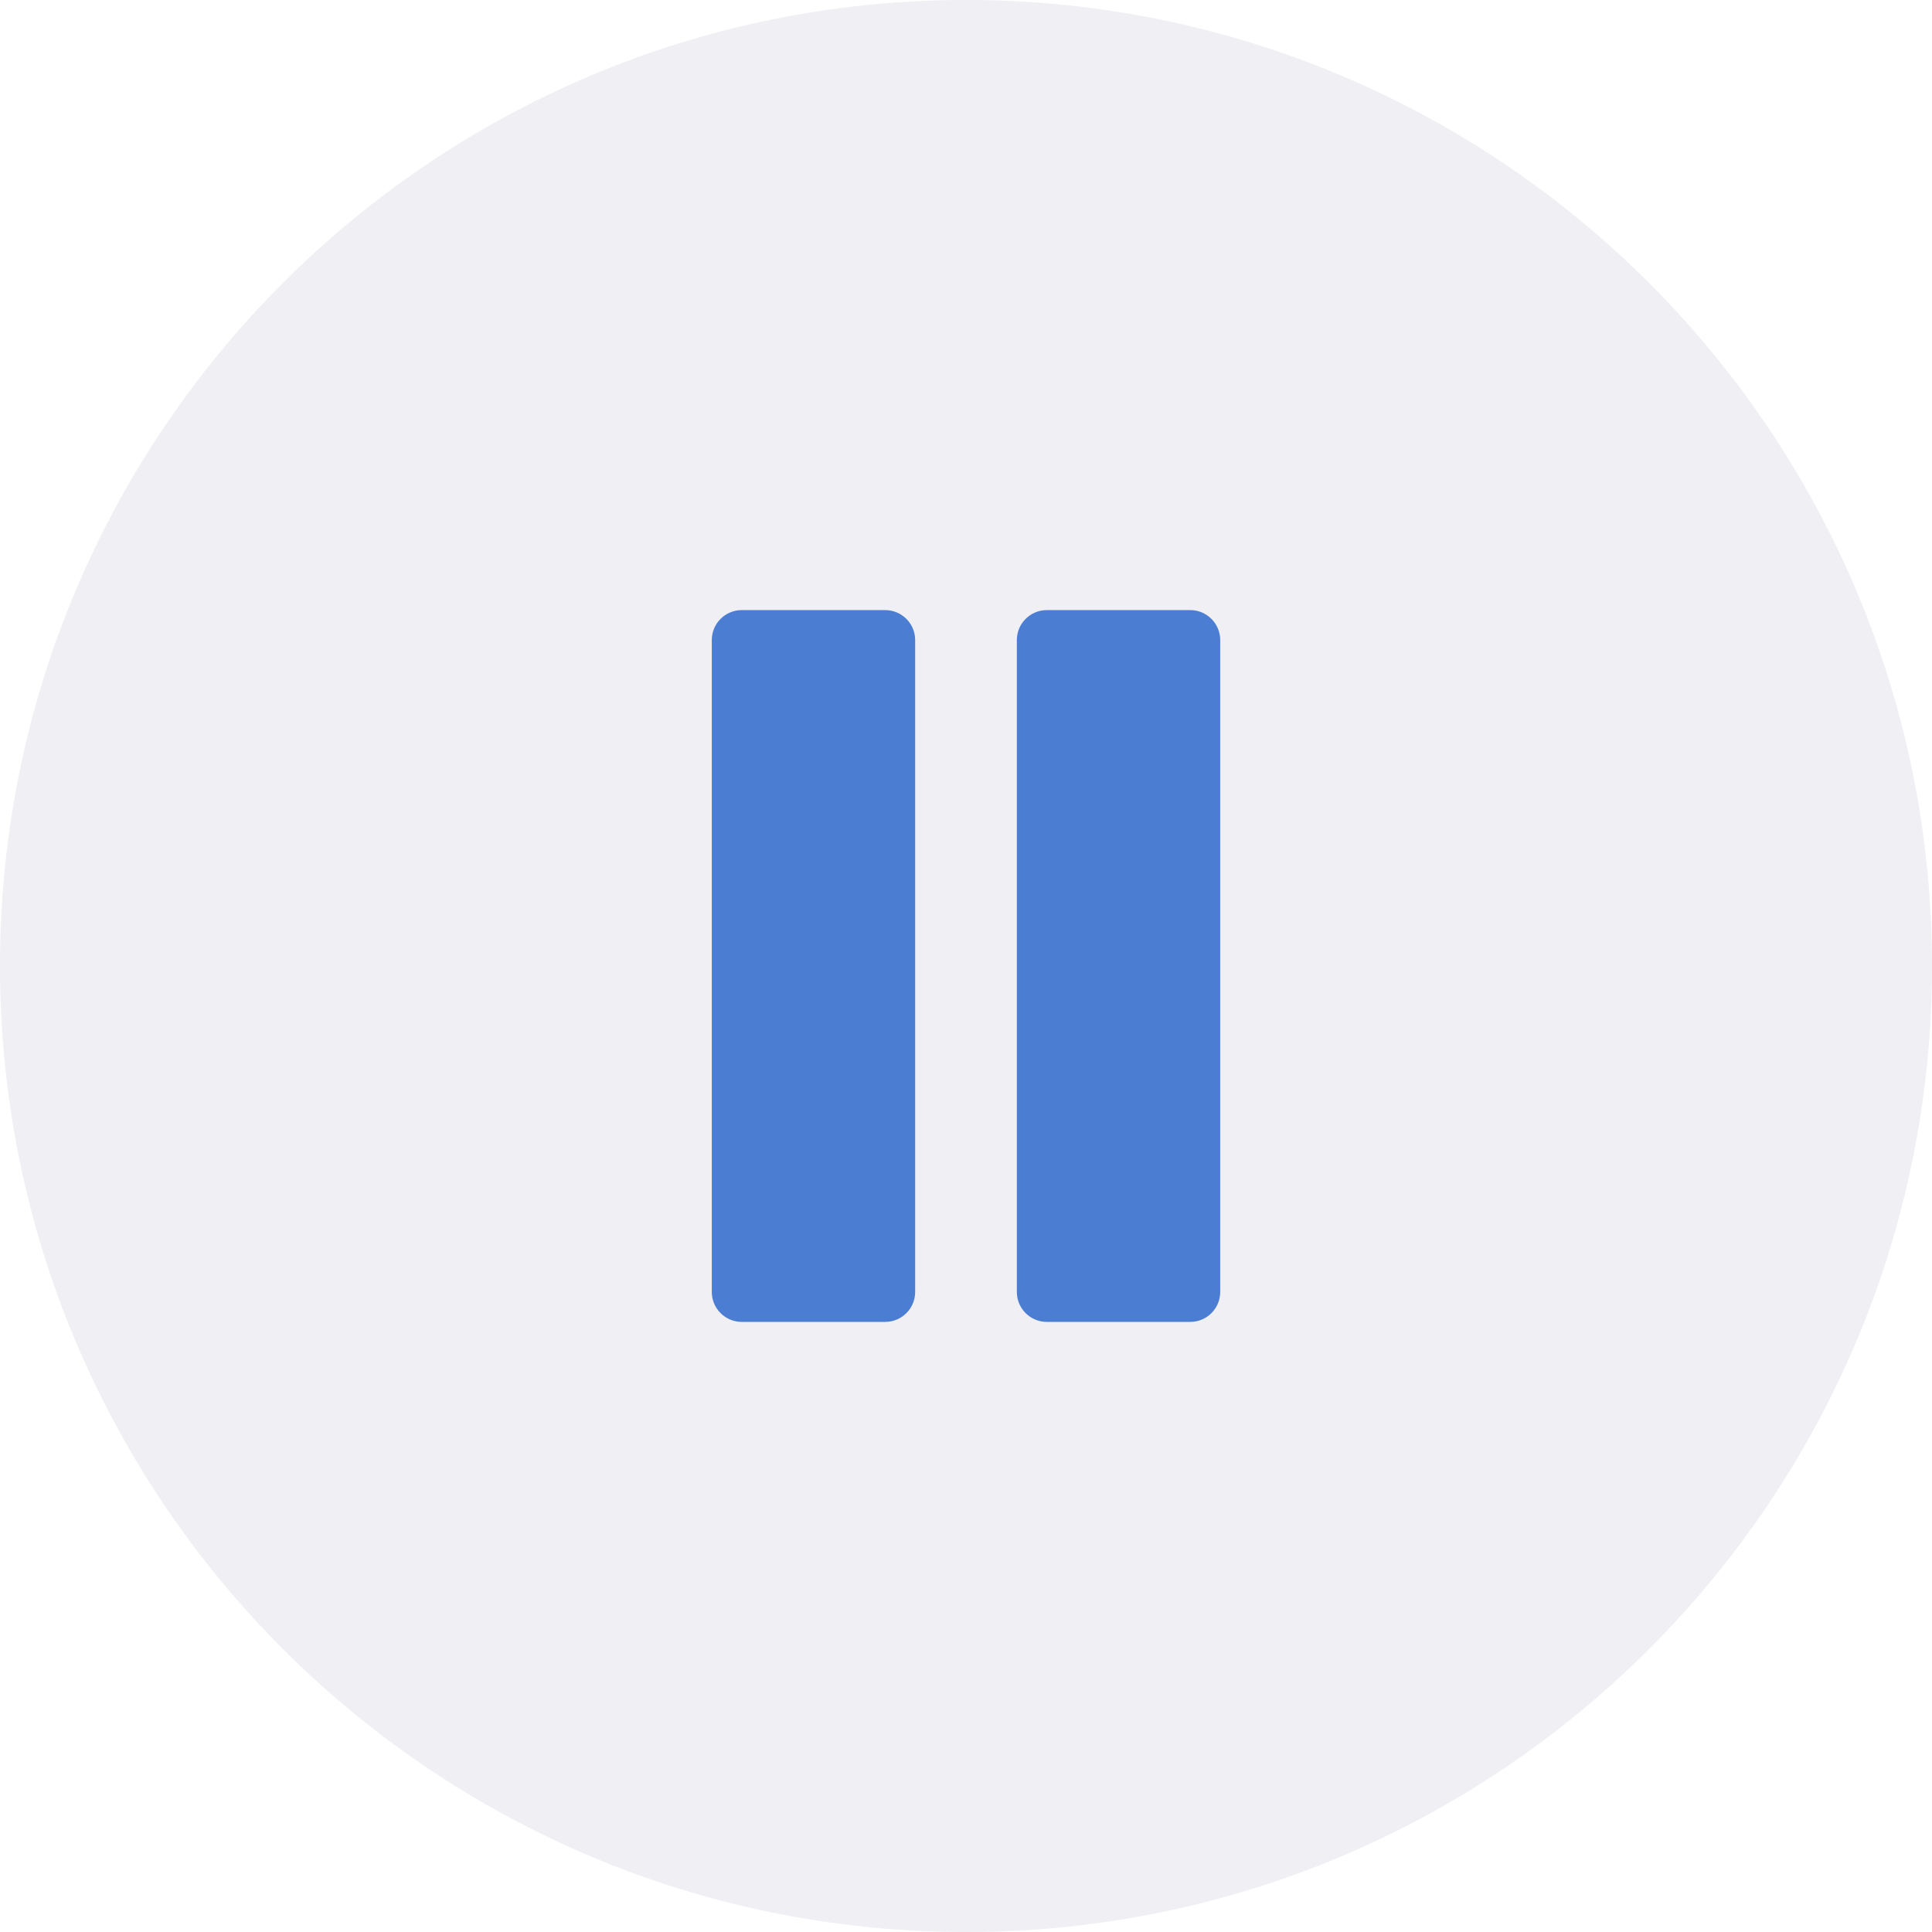
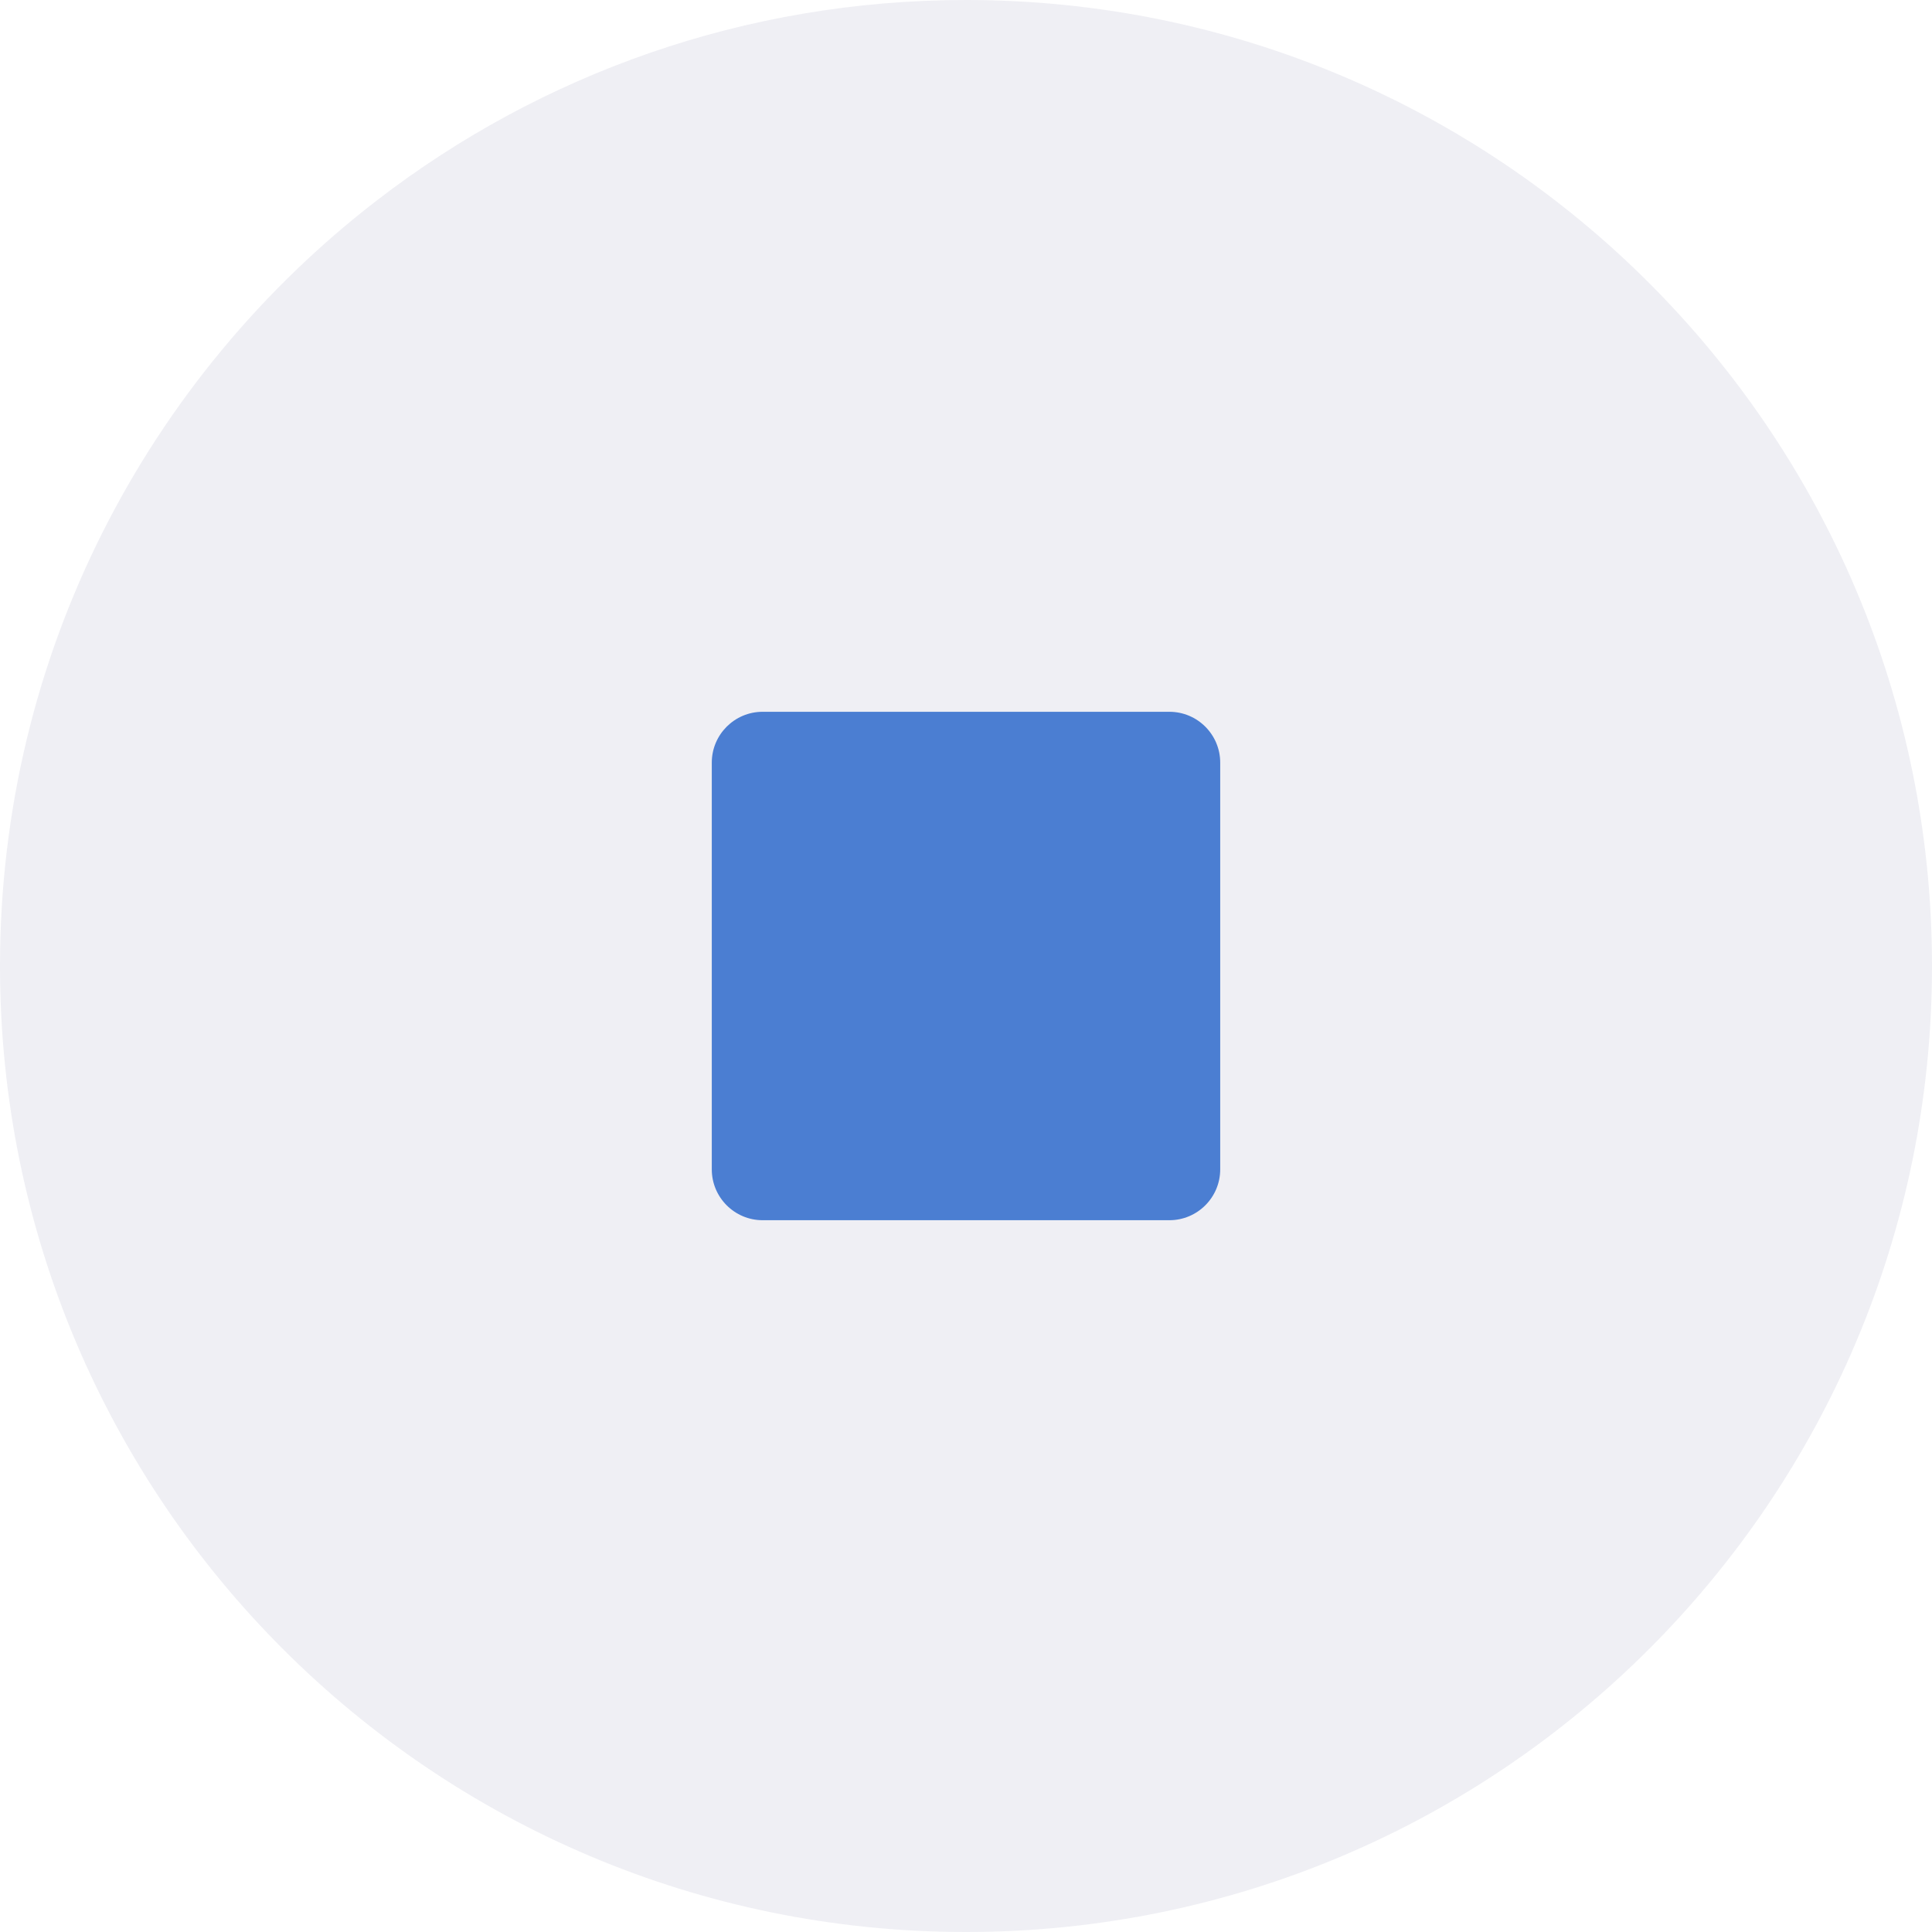
<svg xmlns="http://www.w3.org/2000/svg" width="30px" height="30px" viewBox="0 0 38 38" version="1.1">
  <g id="Conversation" stroke="none" stroke-width="1" fill="none" fill-rule="evenodd">
-     <g id="" transform="translate(-257, -548)">
-       <g id="" transform="translate(257, 548)">
-         <circle id="Oval" fill="#EFEFF4" cx="19" cy="19" r="19" />
-         <path d="M17.411,12 C17.736,12 18,12.264 18,12.589 L18,25.411 C18,25.736 17.736,26 17.411,26 L14.589,26 C14.264,26 14,25.736 14,25.411 L14,12.589 C14,12.264 14.264,12 14.589,12 L17.411,12 Z M23.411,12 C23.736,12 24,12.264 24,12.589 L24,25.411 C24,25.736 23.736,26 23.411,26 L20.589,26 C20.264,26 20,25.736 20,25.411 L20,12.589 C20,12.264 20.264,12 20.589,12 L23.411,12 Z" fill="#4b7ed2" />
+     <g transform="translate(-267, -548)">
+       <g id="Group-6" transform="translate(267, 548)">
+         <path d="M19,38 C29.493,38 38,29.493 38,19 C38,8.507 29.493,0 19,0 C14.643,0 10.629,1.466 7.424,3.933 C2.909,7.406 0,12.863 0,19 C0,29.493 8.507,38 19,38 Z" id="Oval-4-Copy" fill="#EFEFF4" />
+         <path d="M15,14 L23,14 C23.552,14 24,14.448 24,15 L24,23 C24,23.552 23.552,24 23,24 L15,24 C14.448,24 14,23.552 14,23 L14,15 C14,14.448 14.448,14 15,14 Z" id="Rectangle-10-Copy" fill="#4b7ed2" />
      </g>
    </g>
  </g>
</svg>
